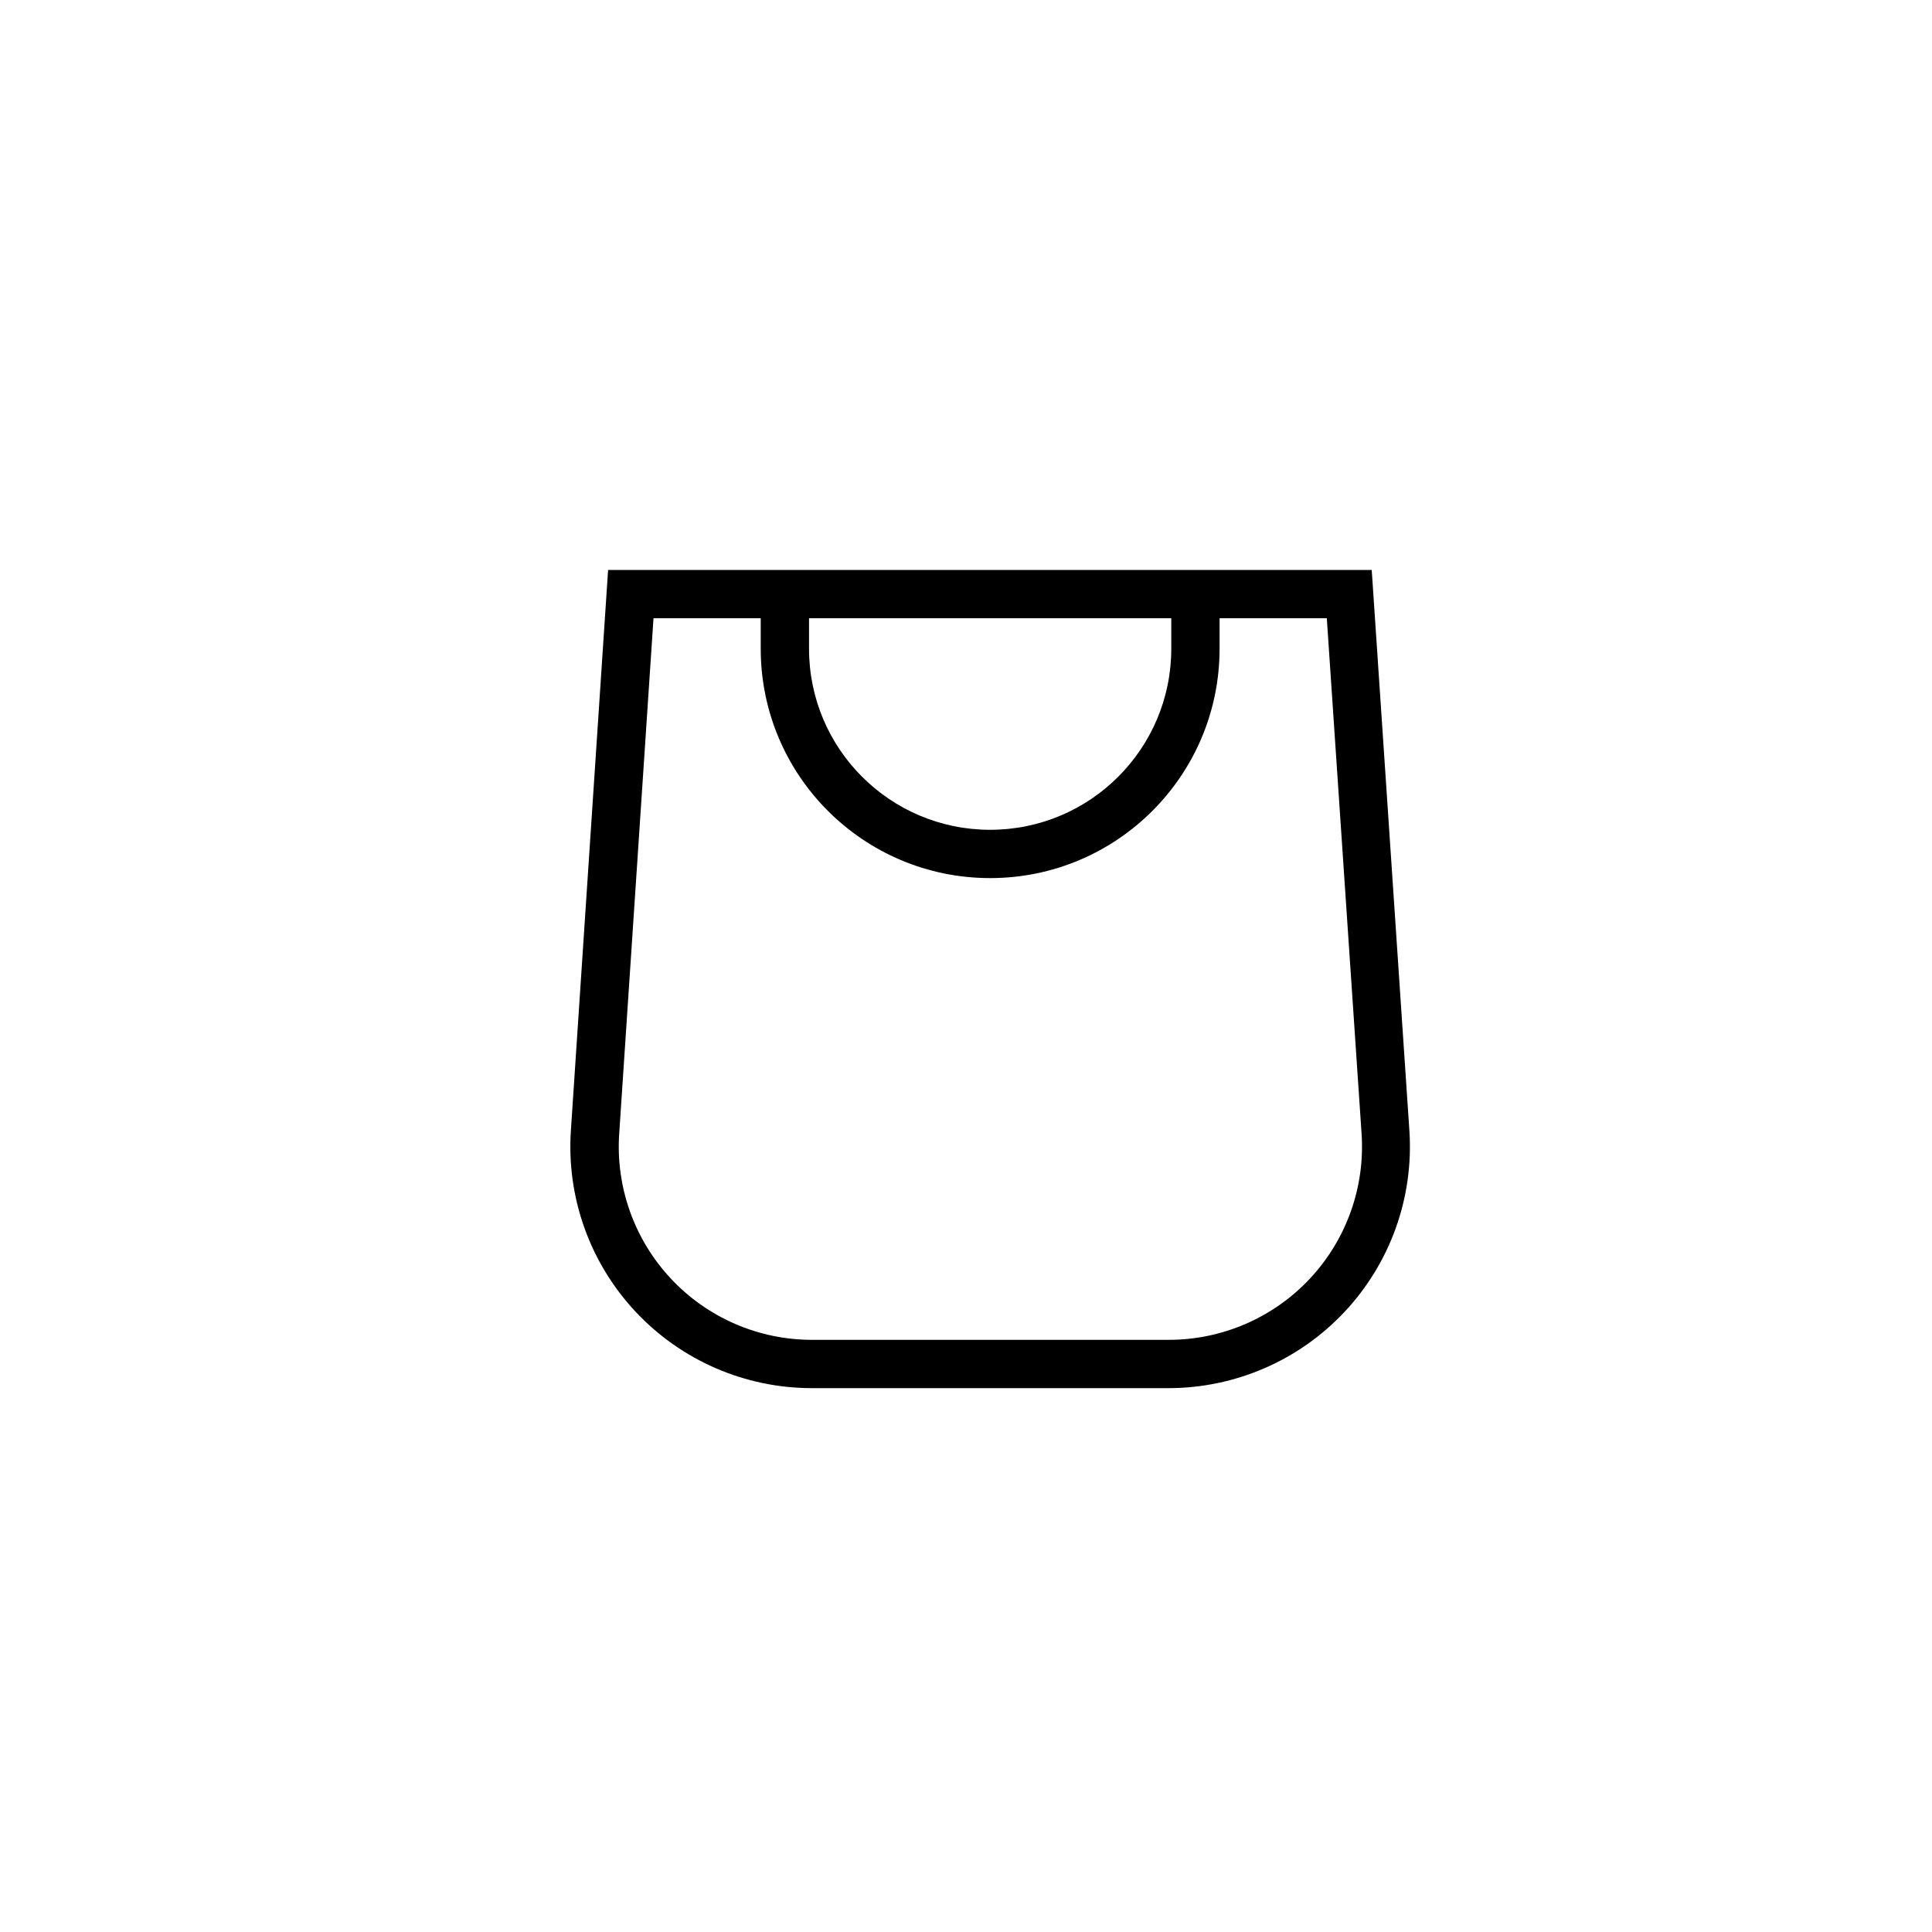
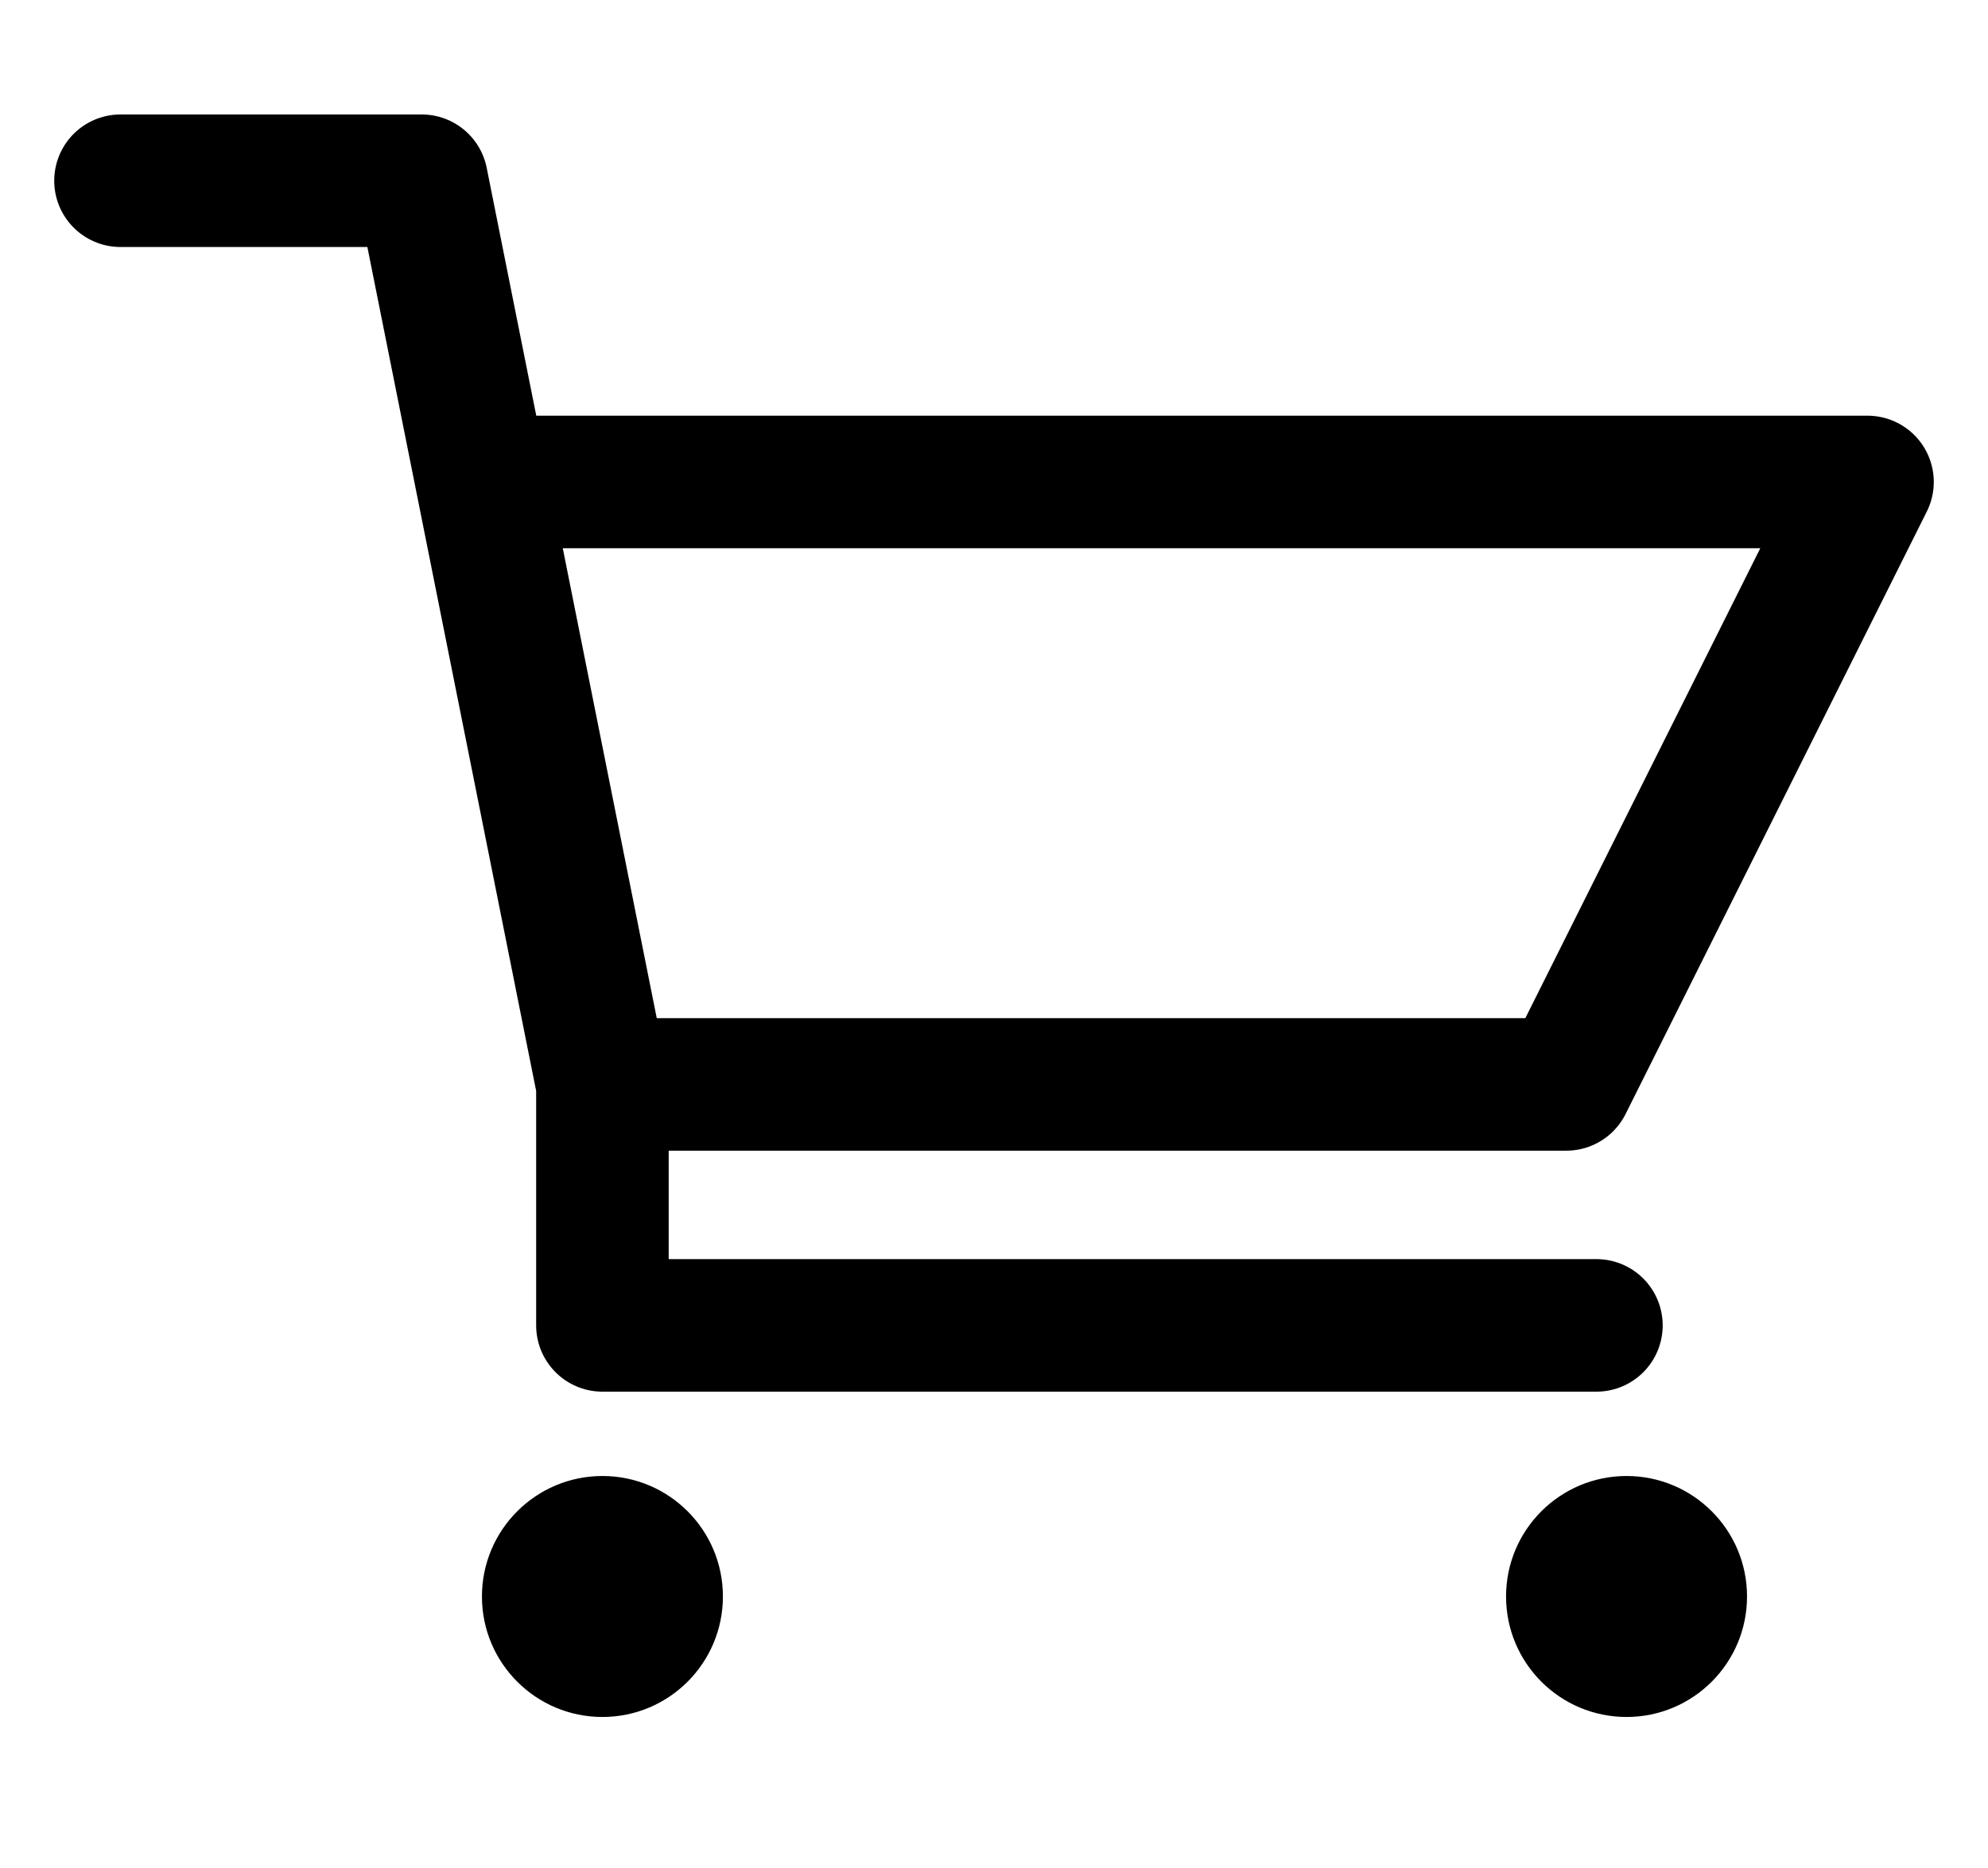
- <svg xmlns="http://www.w3.org/2000/svg" fill="none" class="icon icon-cart-empty" viewBox="0 0 40 40">
-   <path fill="currentColor" fill-rule="evenodd" d="M15.75 11.8h-3.16l-.77 11.6a5 5 0 0 0 4.99 5.34h7.38a5 5 0 0 0 4.99-5.33L28.4 11.8zm0 1h-2.22l-.71 10.67a4 4 0 0 0 3.99 4.27h7.38a4 4 0 0 0 4-4.27l-.72-10.67h-2.22v.63a4.75 4.75 0 1 1-9.5 0zm8.5 0h-7.5v.63a3.75 3.75 0 1 0 7.5 0z" />
+ <svg xmlns="http://www.w3.org/2000/svg" fill="none" class="icon icon-cart-empty" viewBox="2 3 33 31">
+   <path d="M4 6h5l3 15h16L33 11H10M12 21v4h16.5" stroke="currentColor" stroke-width="2.2" stroke-linecap="round" stroke-linejoin="round" />
+   <path d="M14 29.5a2 2 0 1 1-4 0 2 2 0 0 1 4 0Zm17 0a2 2 0 1 1-4 0 2 2 0 0 1 4 0Z" fill="currentColor" />
</svg>
